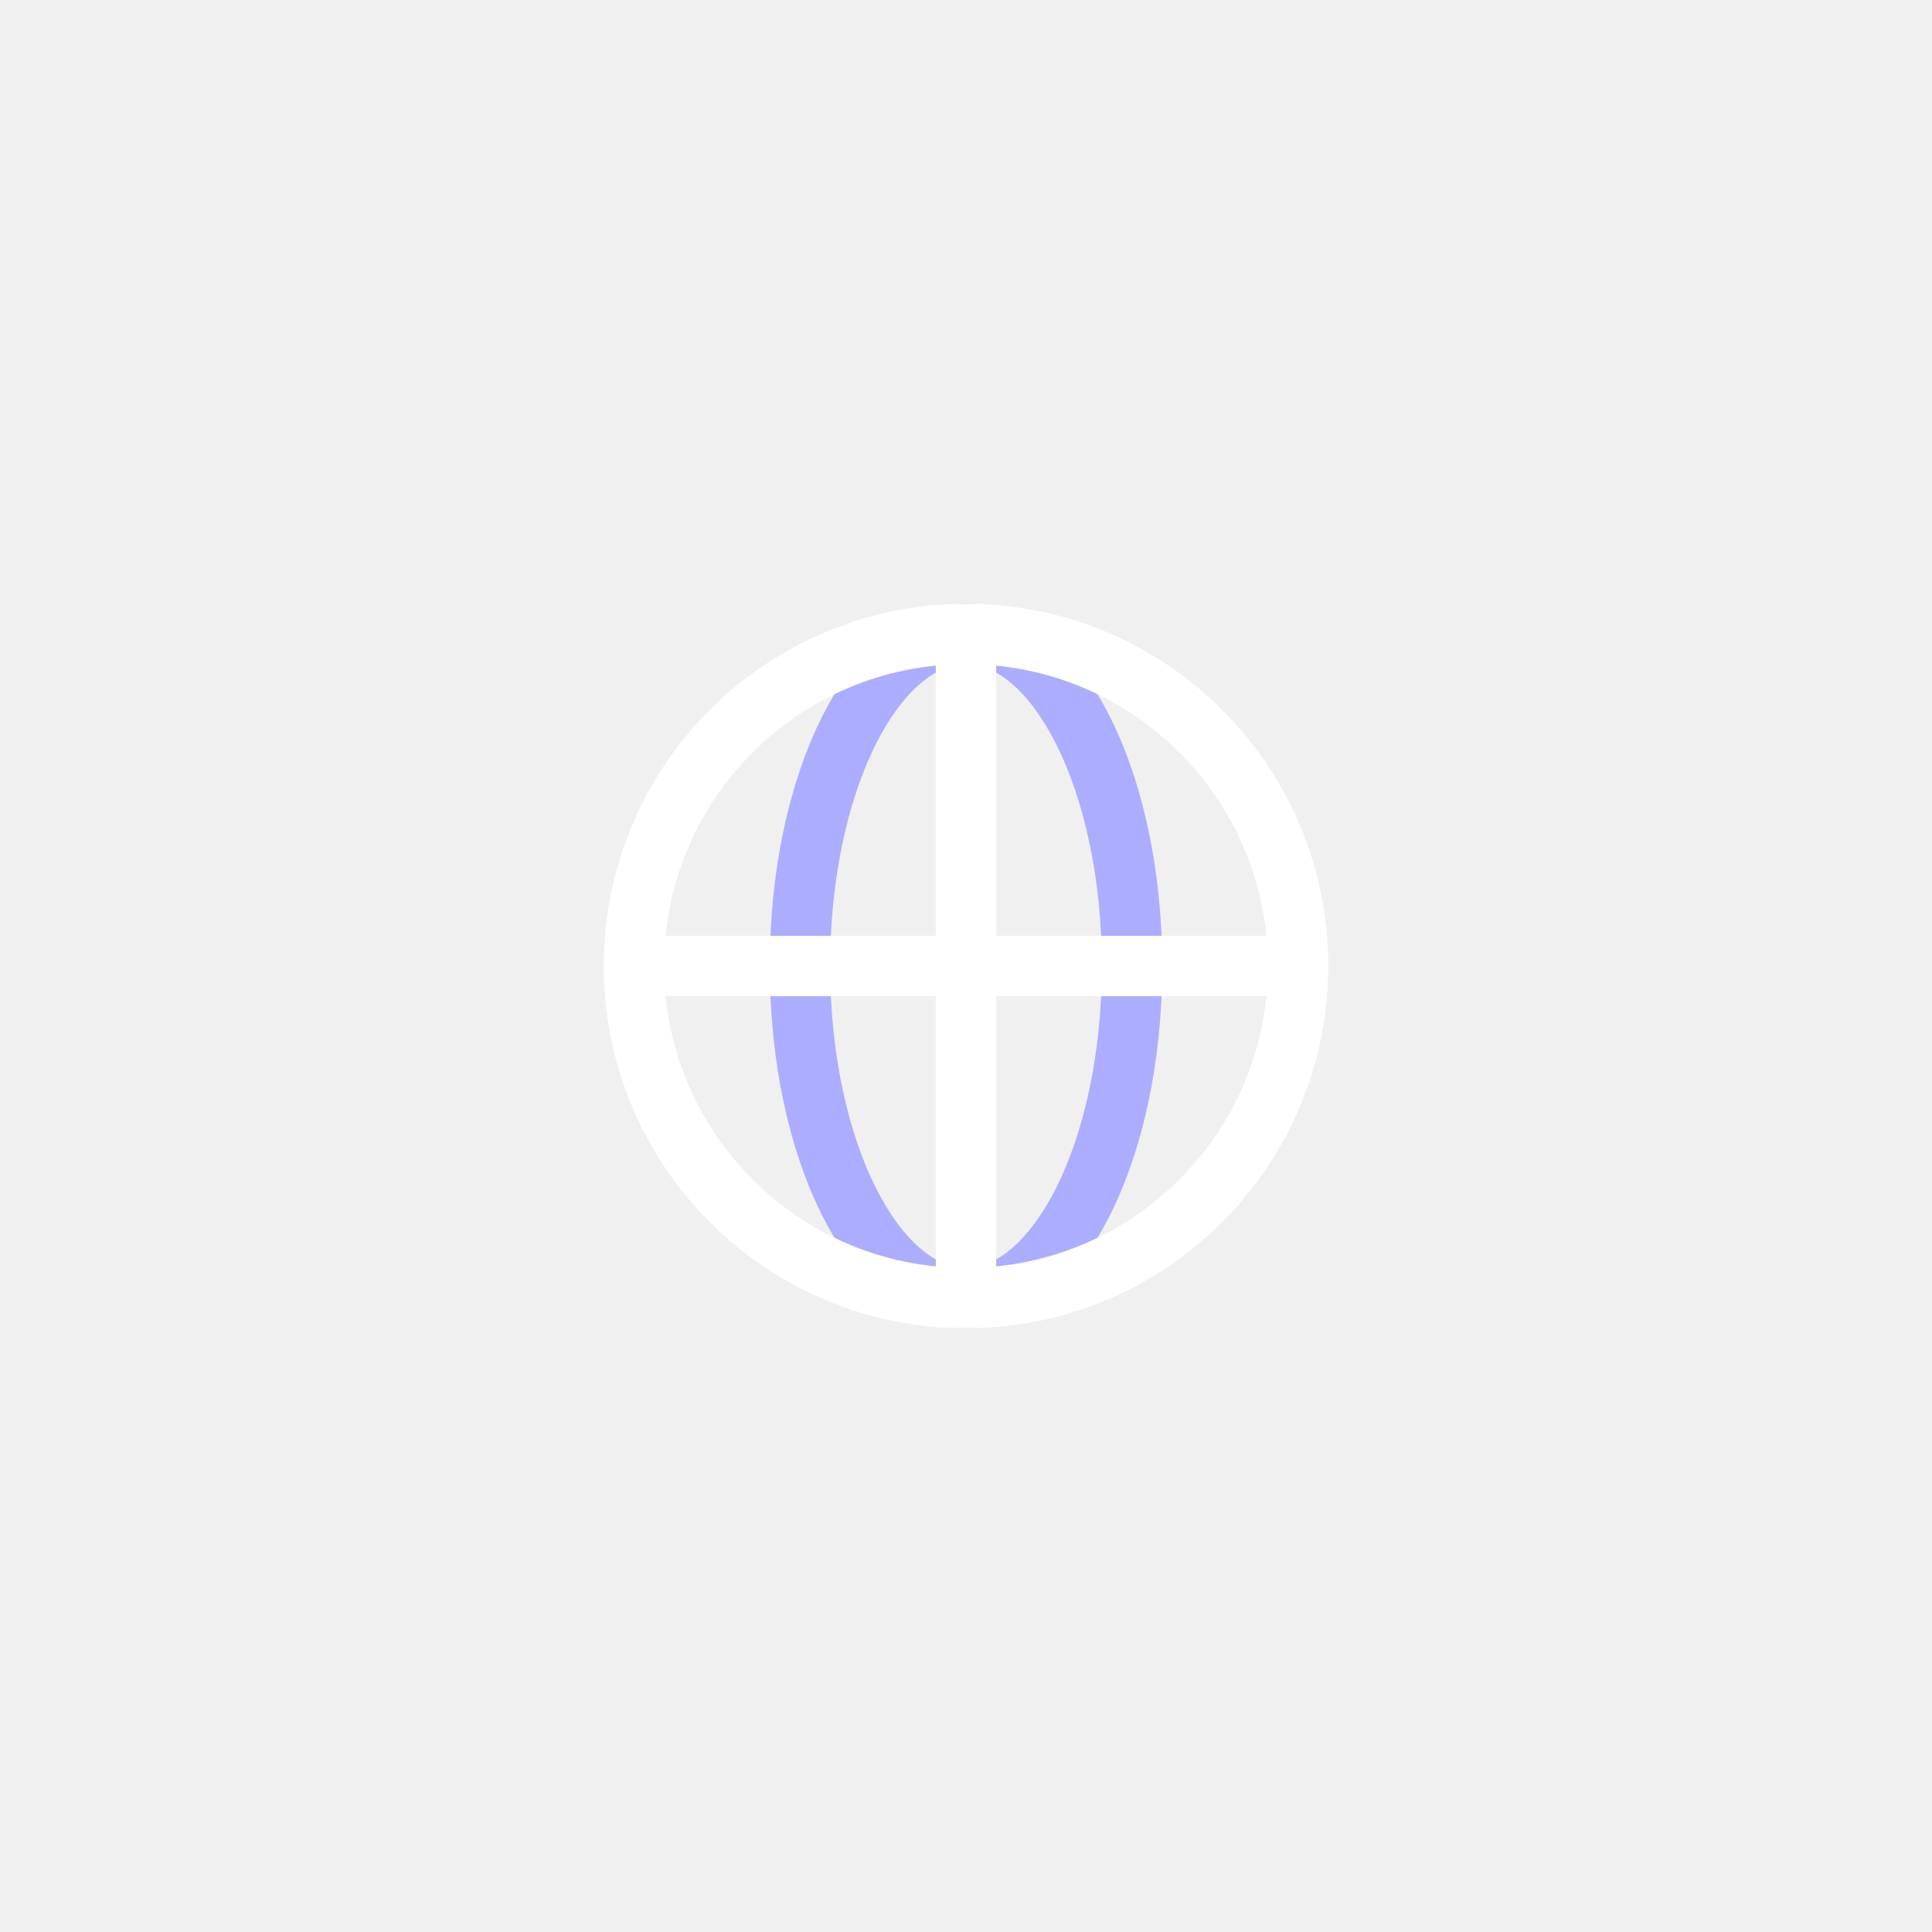
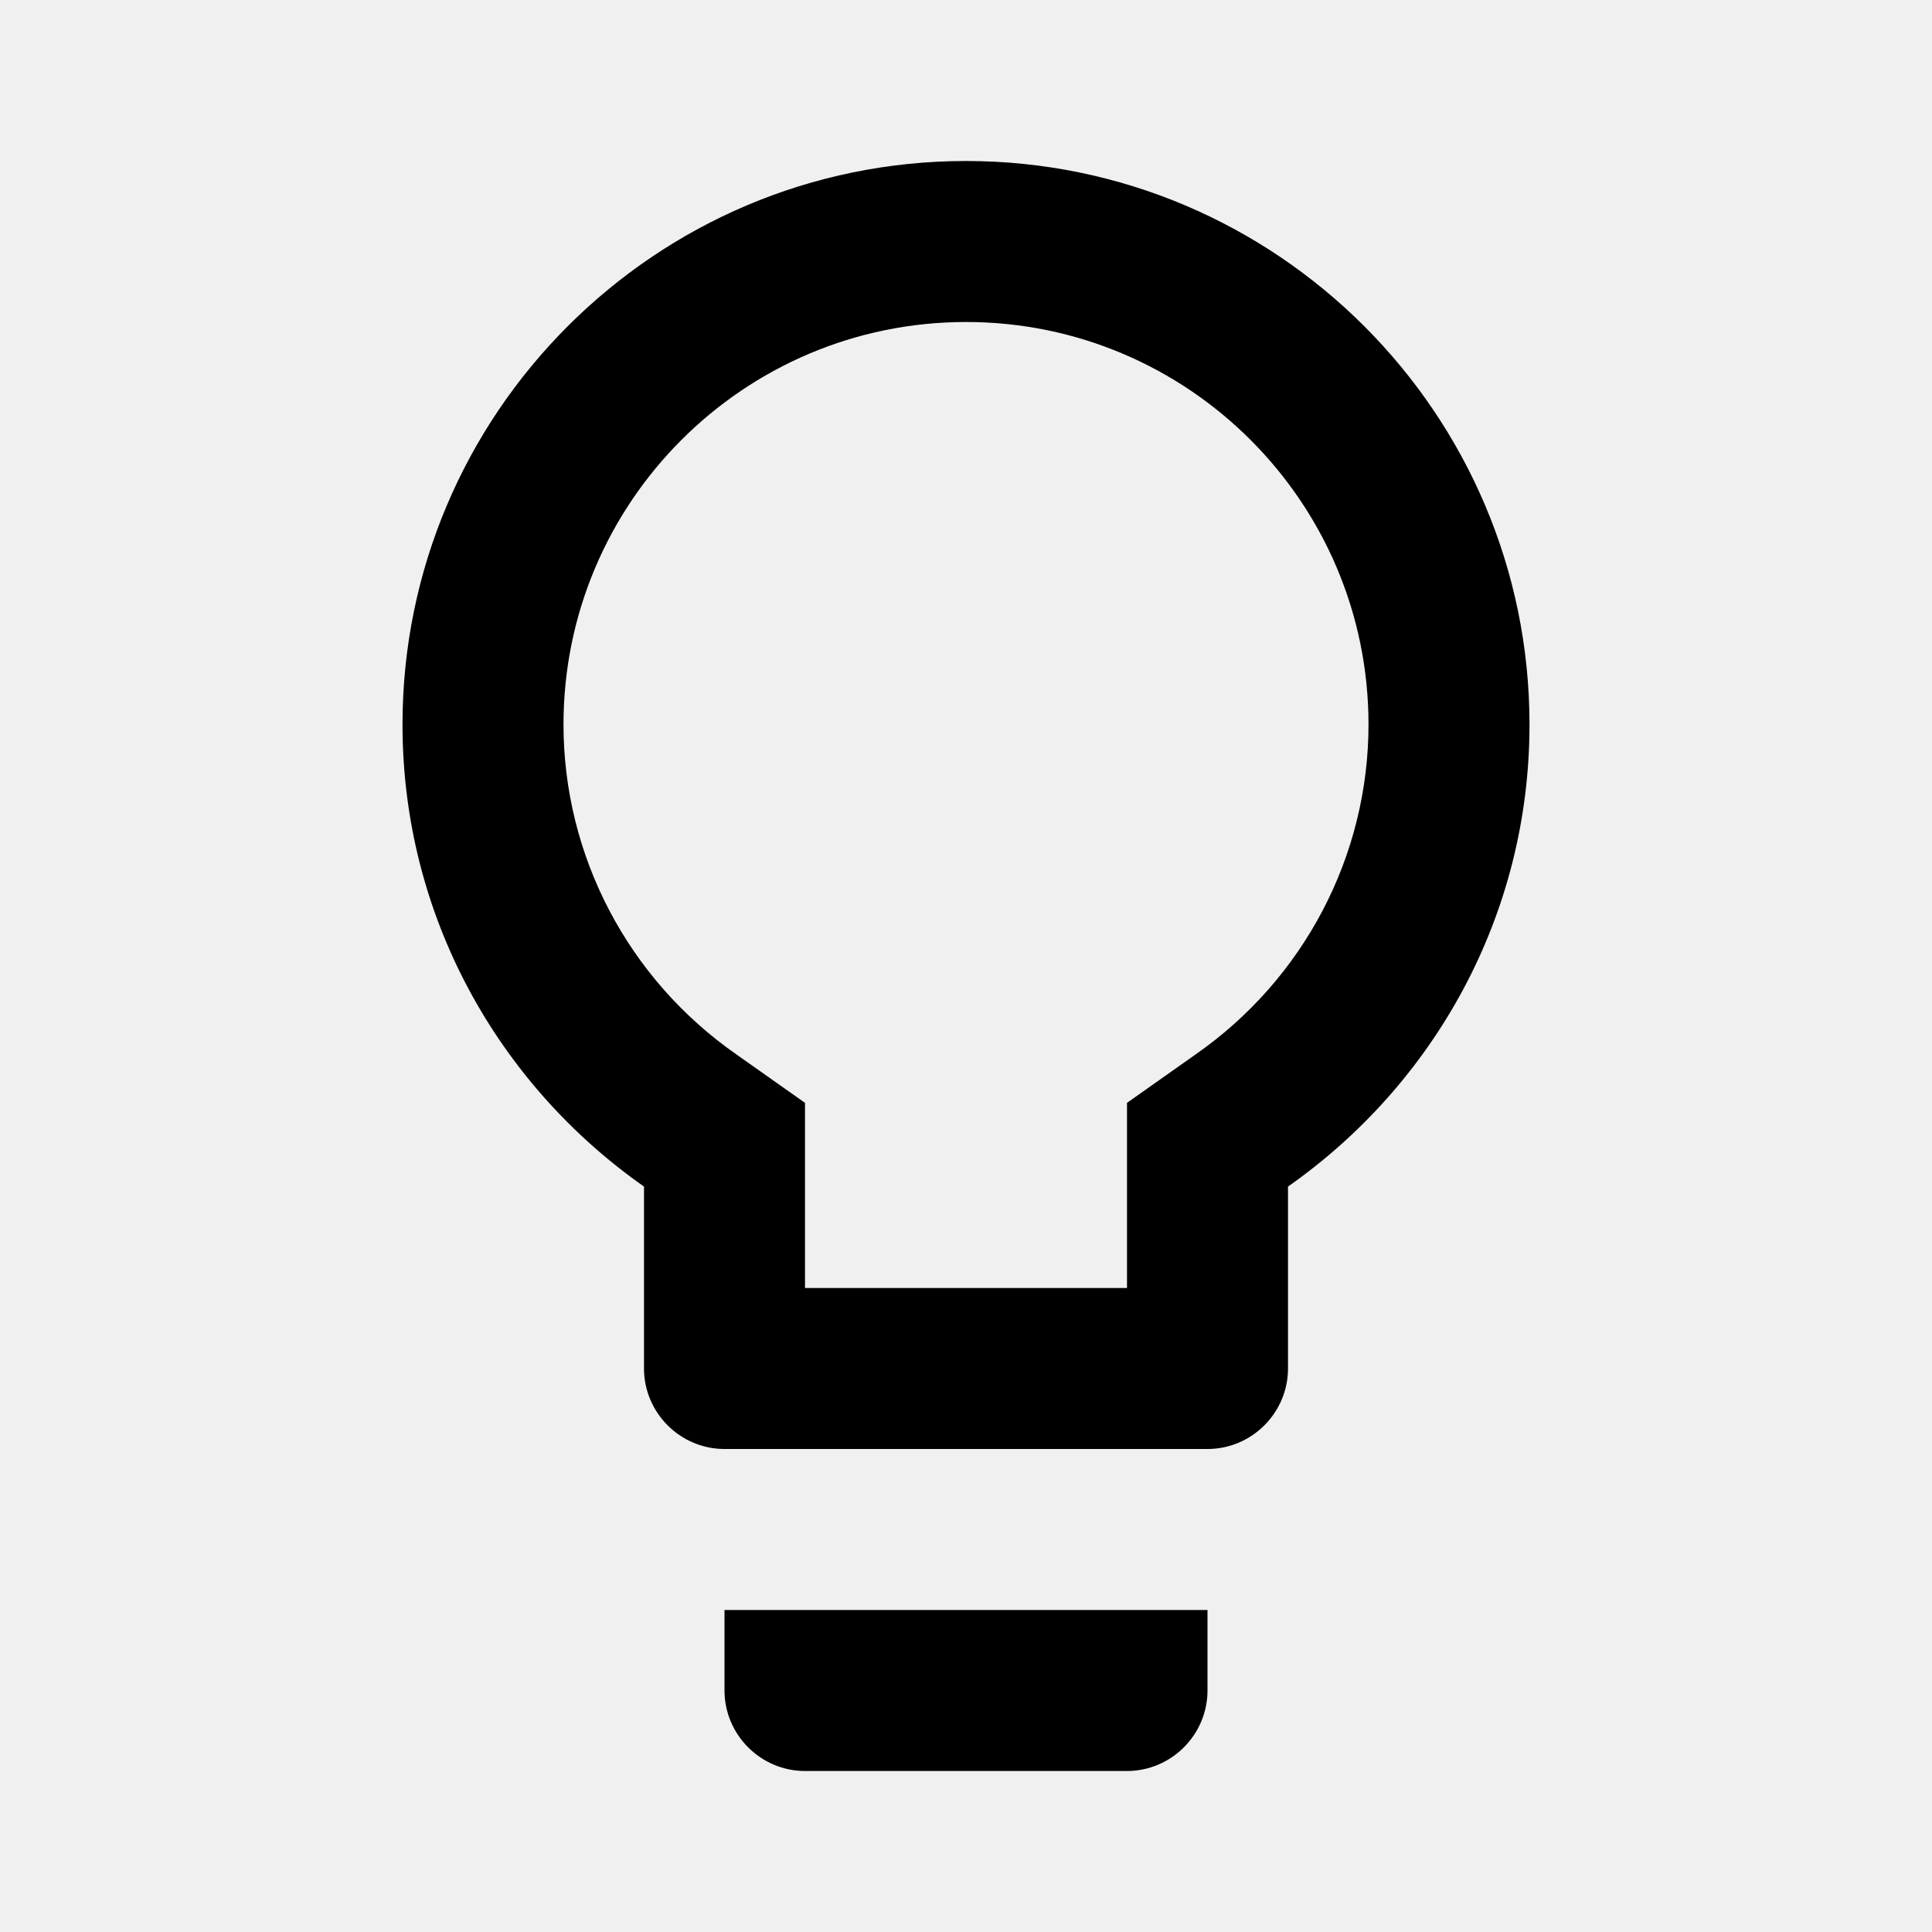
- <svg xmlns="http://www.w3.org/2000/svg" width="64" height="64">
-   <g stroke-width="2" fill="none" fill-rule="evenodd">
-     <ellipse stroke="#ACADFF" stroke-linecap="square" cx="32" cy="32" rx="5.5" ry="11" />
-     <path d="M32 21v22M21 32h22" stroke="#FFF" />
-     <circle stroke="#FFF" stroke-linecap="square" cx="32" cy="32" r="11" />
-   </g>
+ <svg xmlns="http://www.w3.org/2000/svg" height="24px" viewBox="0 0 24 24" width="24px" fill="#000000">
+   <path d="M0 0h24v24H0z" fill="none" />
+   <path d="M9 21c0 .55.45 1 1 1h4c.55 0 1-.45 1-1v-1H9v1zm3-19C8.14 2 5 5.14 5 9c0 2.38 1.19 4.47 3 5.74V17c0 .55.45 1 1 1h6c.55 0 1-.45 1-1v-2.26c1.81-1.27 3-3.36 3-5.74 0-3.86-3.14-7-7-7zm2.85 11.1l-.85.6V16h-4v-2.3l-.85-.6C7.8 12.16 7 10.63 7 9c0-2.76 2.24-5 5-5s5 2.24 5 5c0 1.63-.8 3.16-2.15 4.1z" />
</svg>
